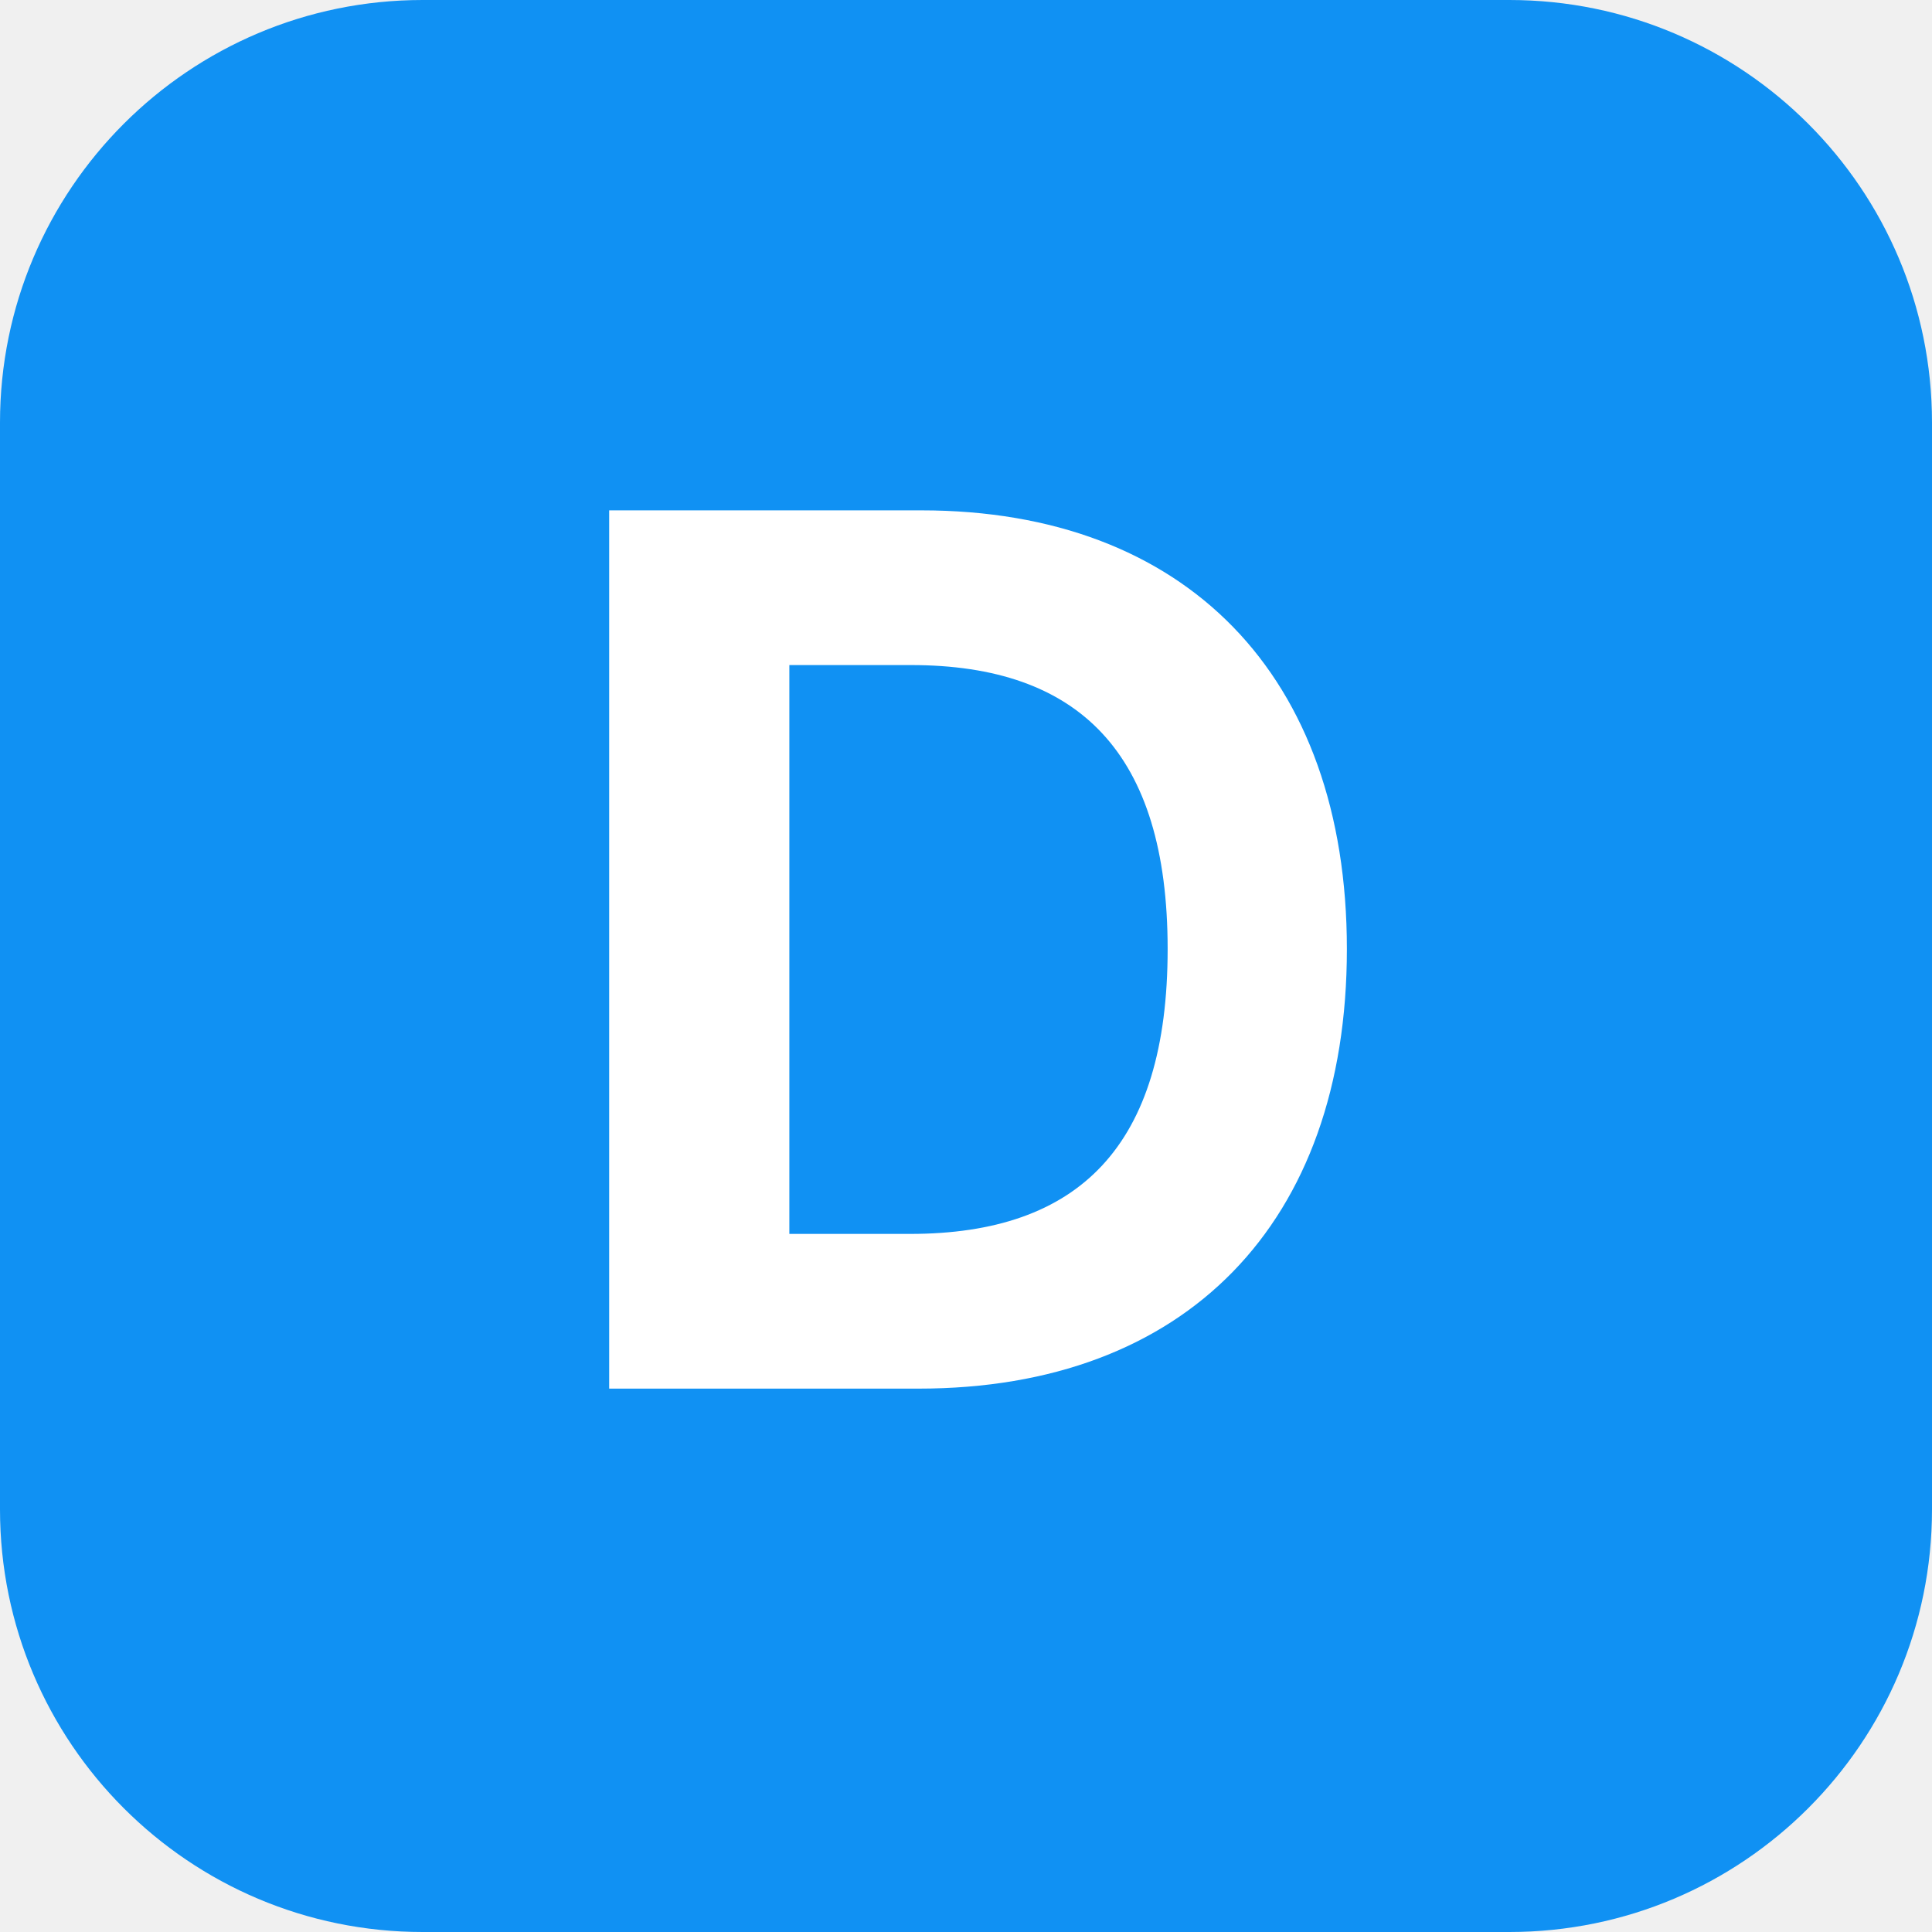
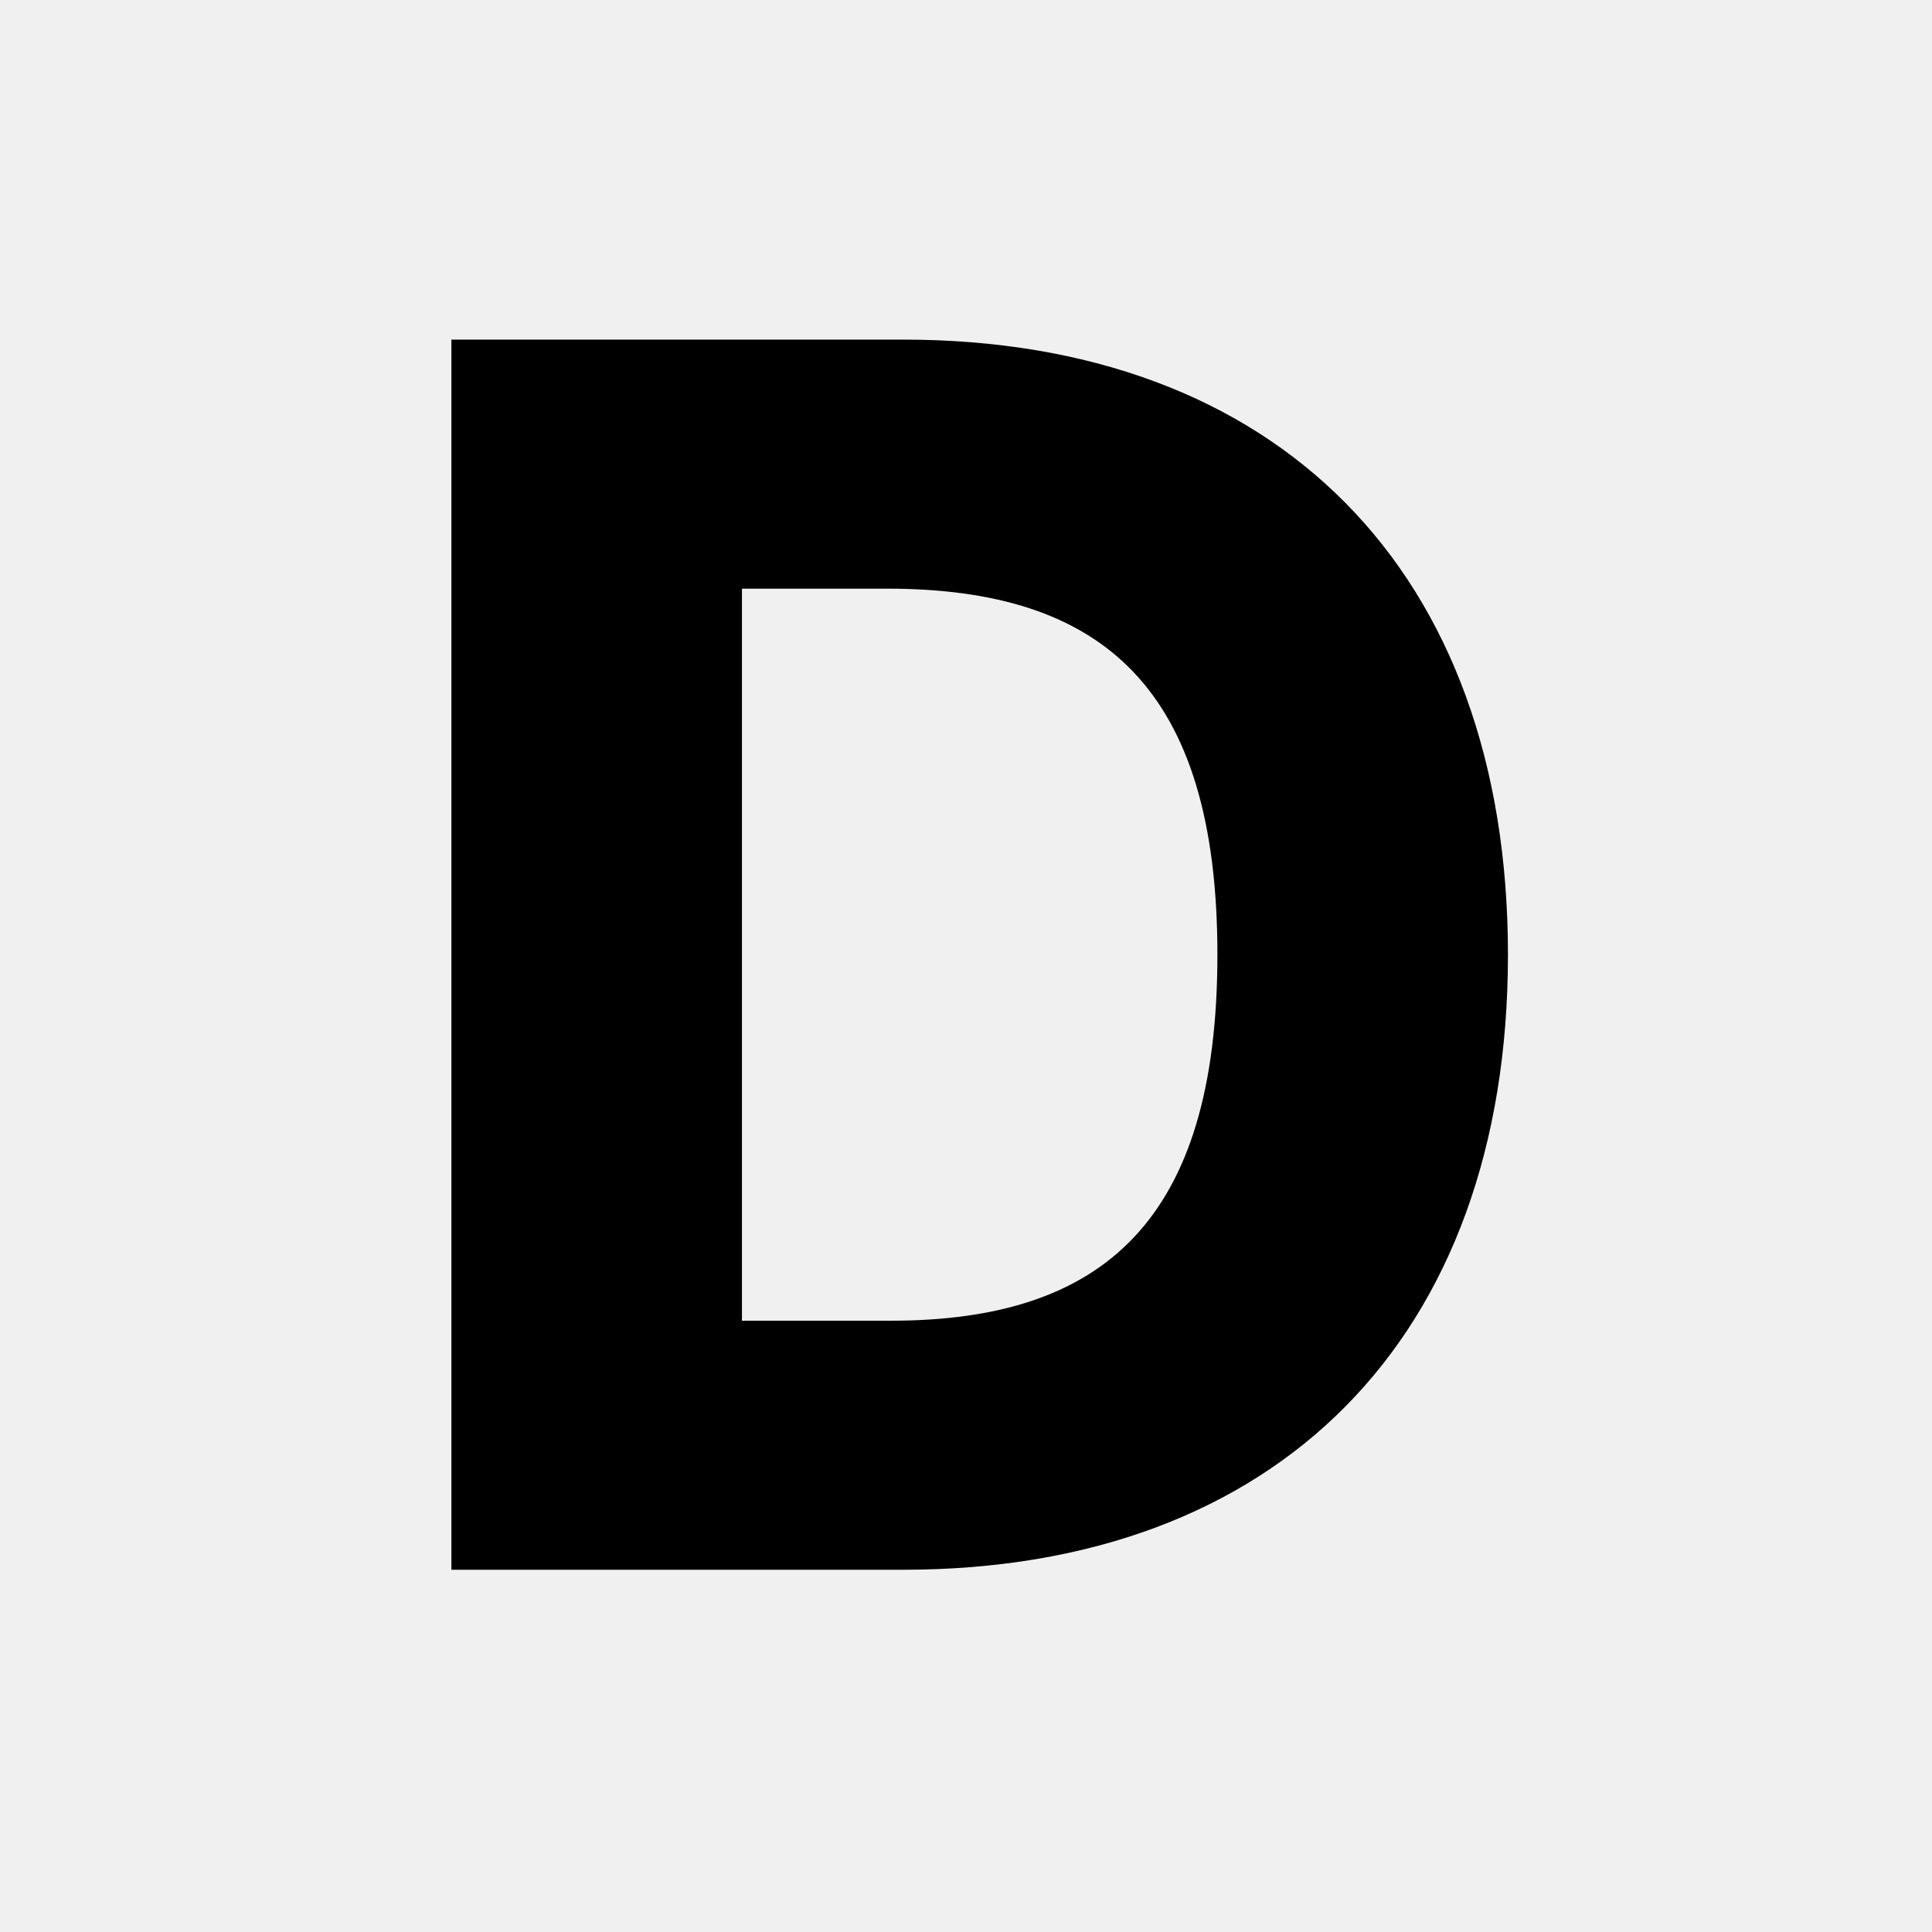
<svg xmlns="http://www.w3.org/2000/svg" viewBox="0 0 32 32" width="32" height="32">
-   <rect width="32" height="32" rx="7" fill="#1091F3" />
-   <text x="16" y="23" font-family="system-ui, -apple-system, 'Segoe UI', sans-serif" font-size="20" font-weight="700" text-anchor="middle" fill="white" letter-spacing="-0.5">D</text>
+   <text x="16" y="26" font-family="system-ui, -apple-system, 'Segoe UI', sans-serif" font-size="28" font-weight="800" text-anchor="middle" fill="oklch(0.65 0.2 255)">D</text>
</svg>
